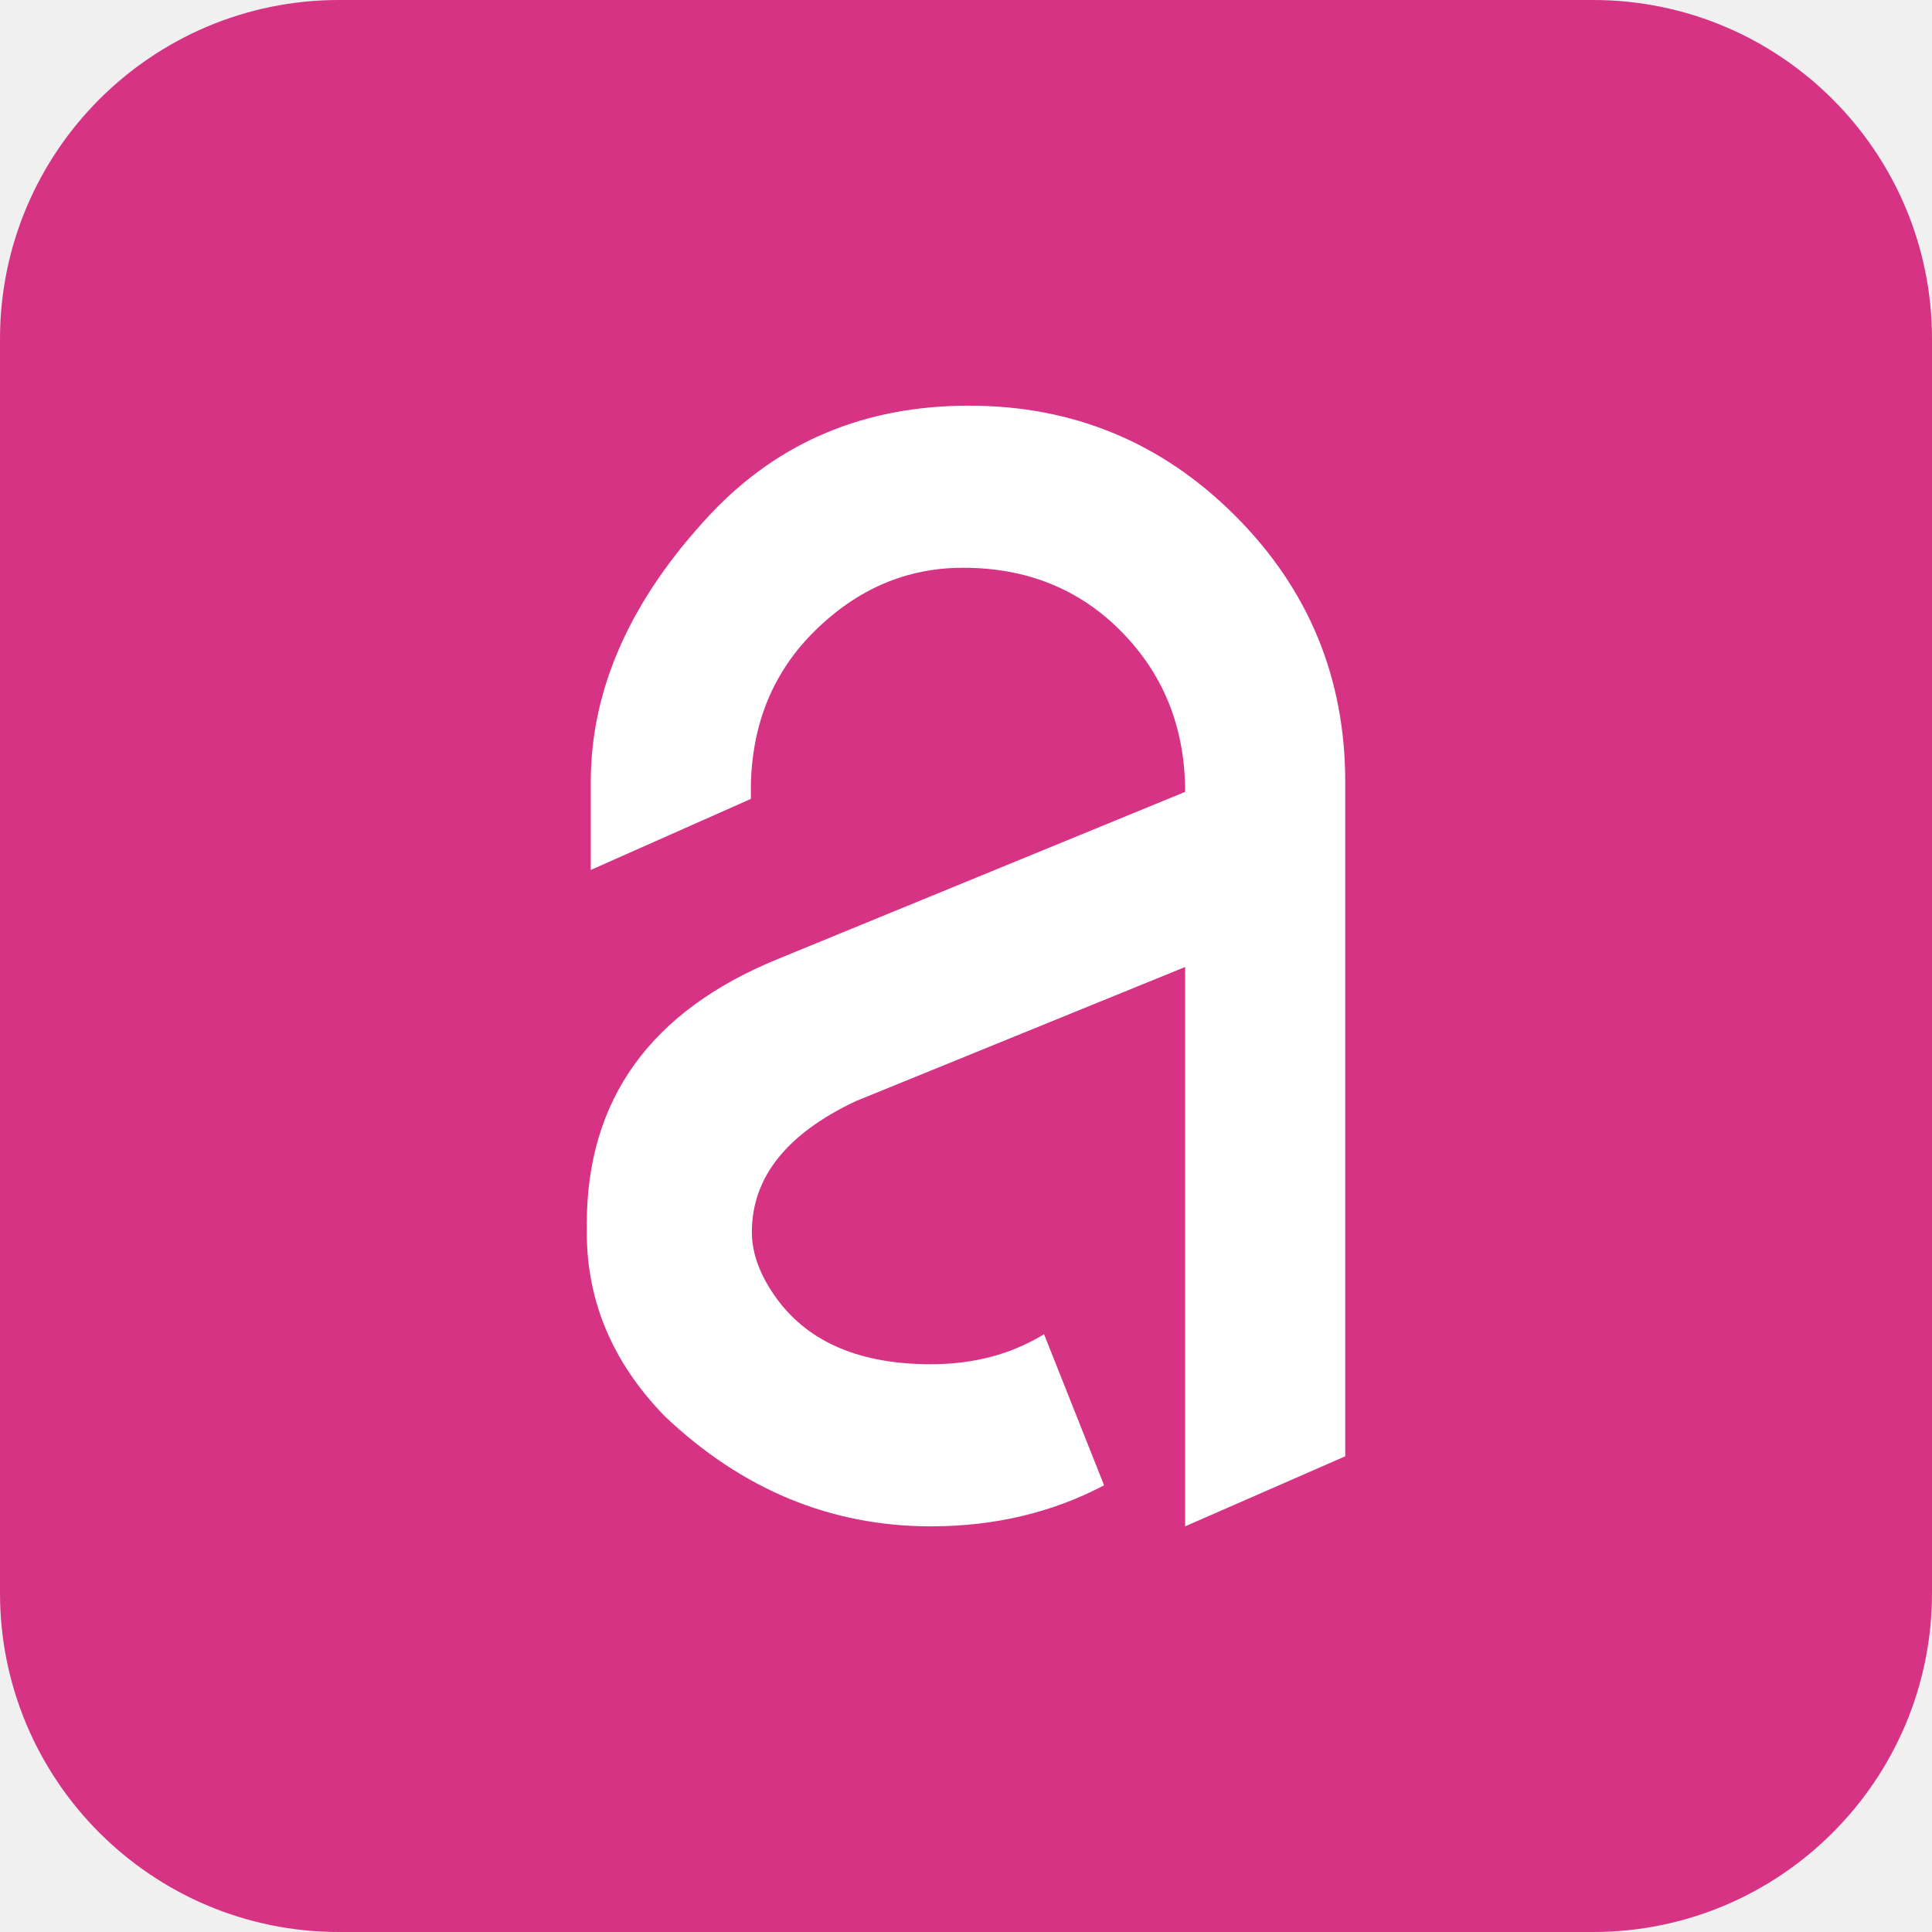
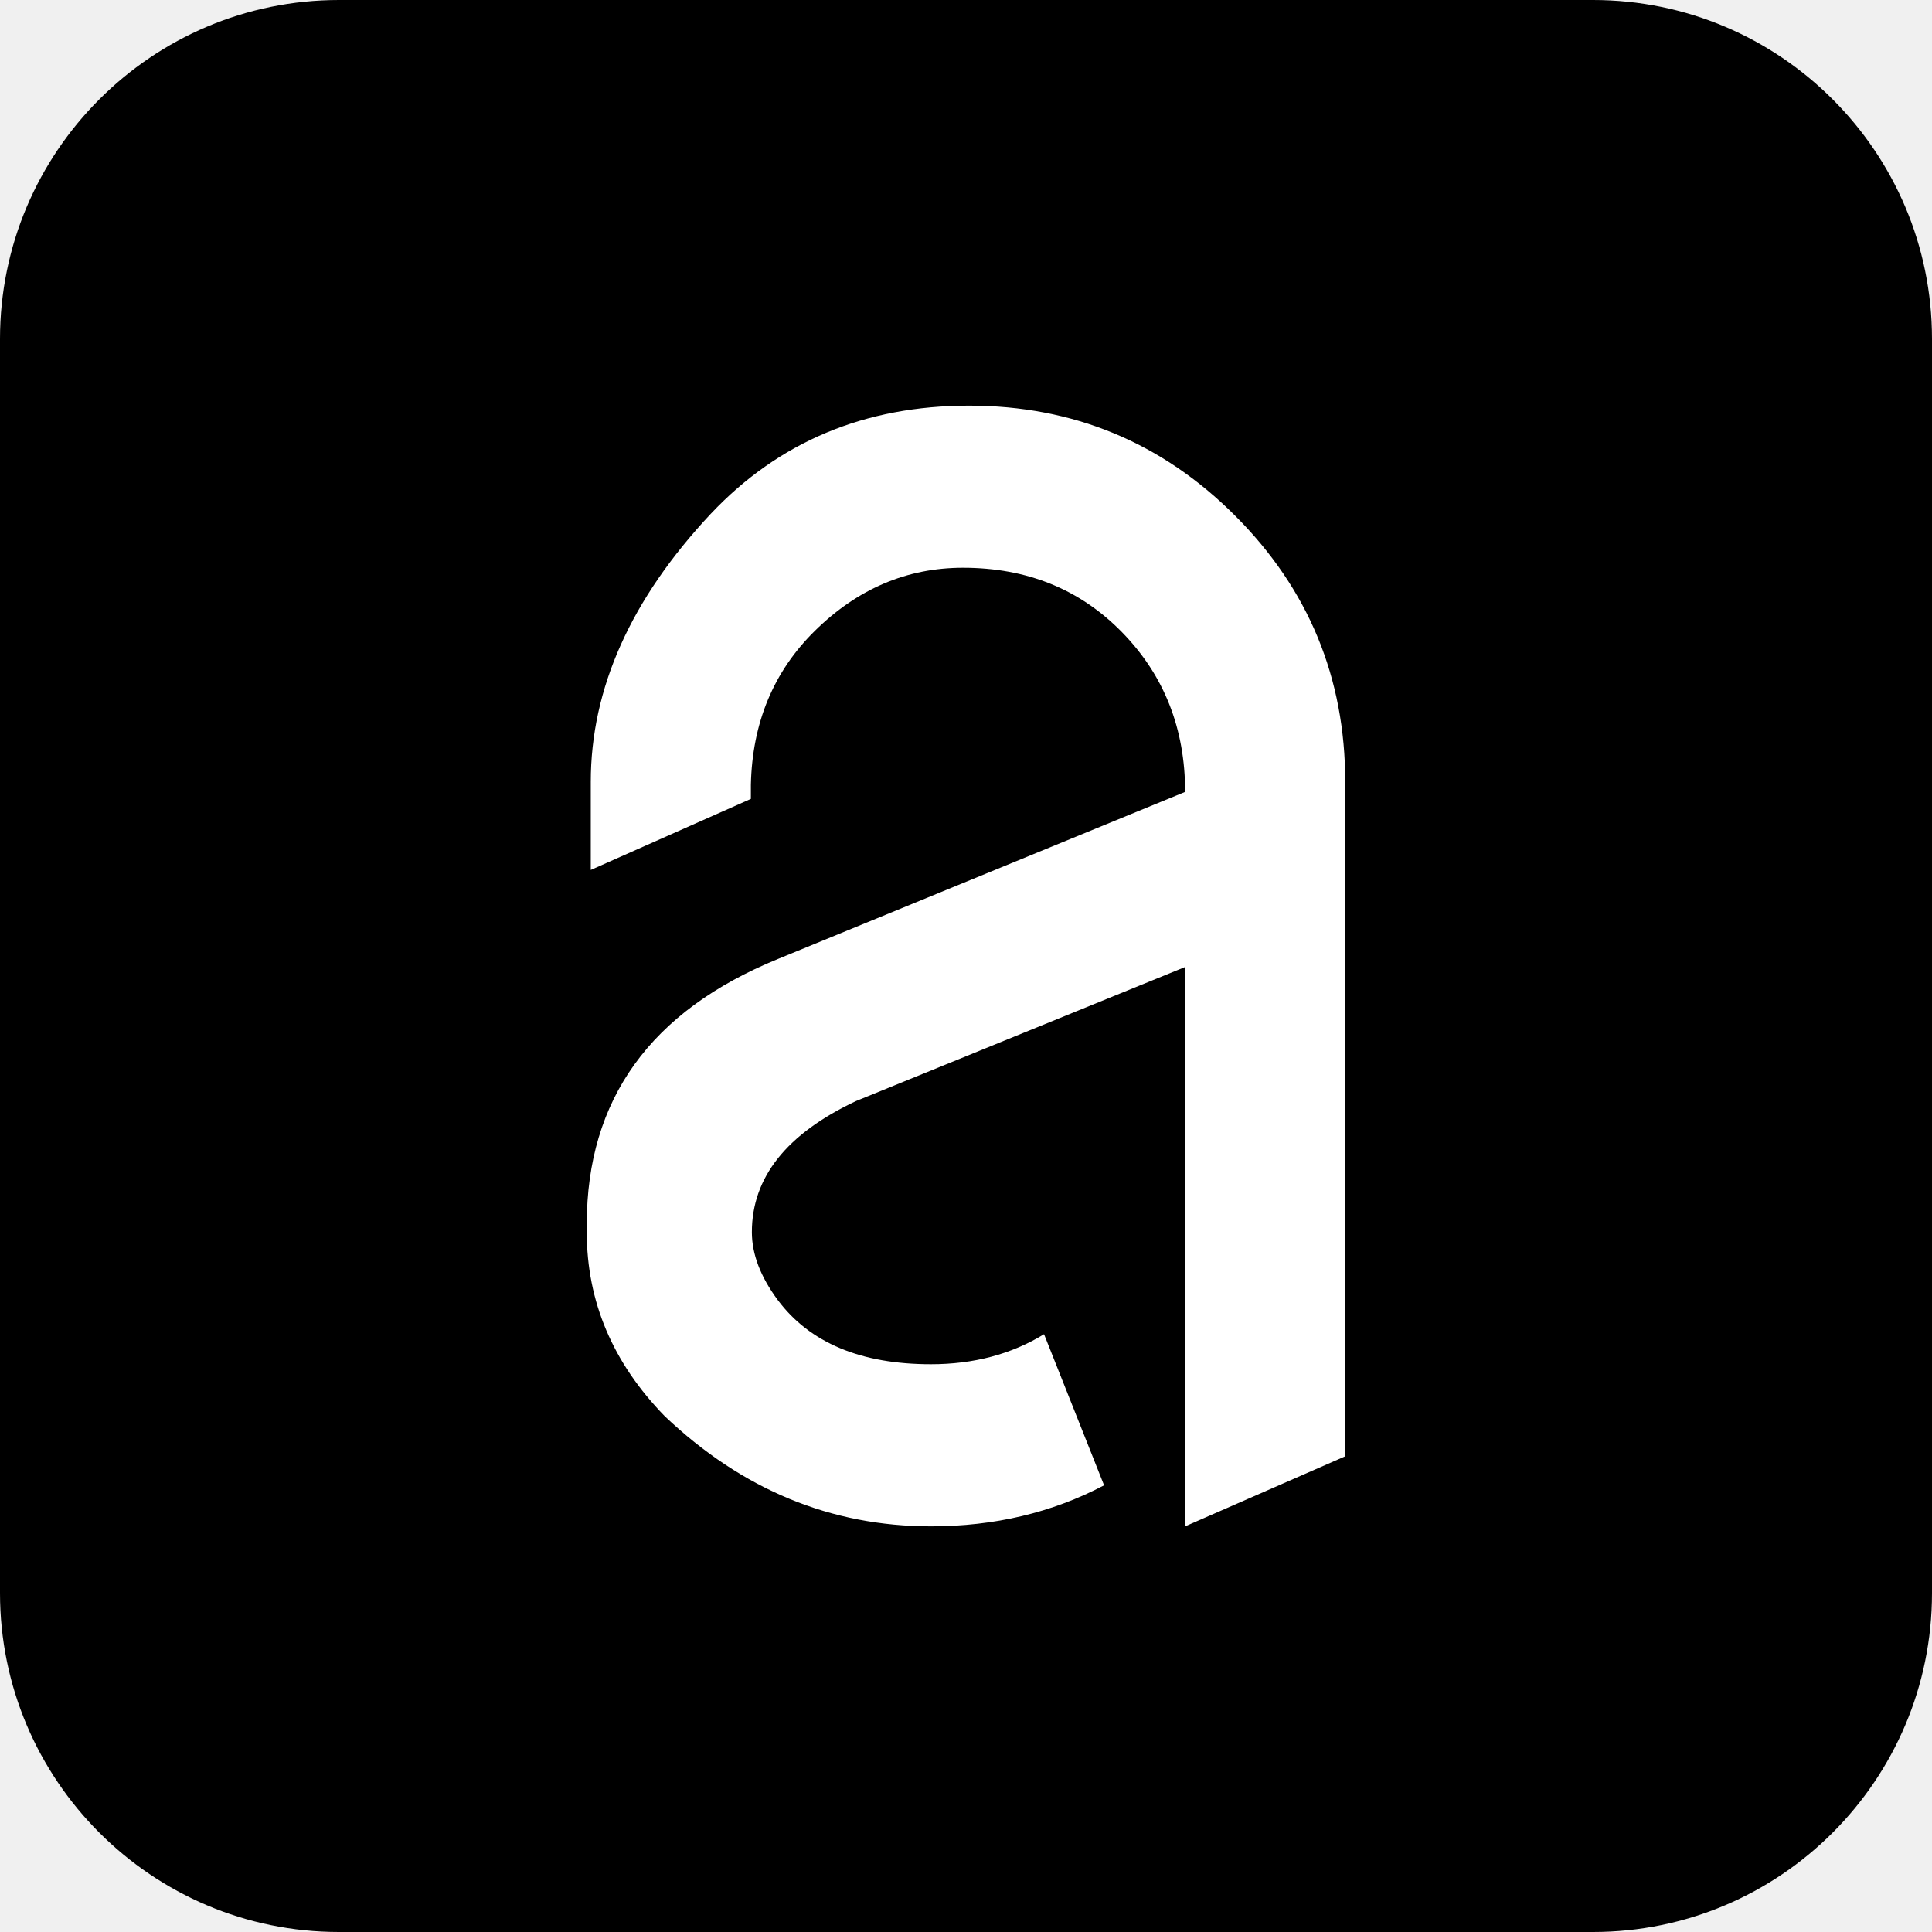
<svg xmlns="http://www.w3.org/2000/svg" viewBox="0 0 512 512" width="512pt" height="512pt">
-   <path d=" M 89.825 0 L 422.175 0 C 471.751 0 512 40.249 512 89.825 L 512 422.175 C 512 471.751 471.751 512 422.175 512 L 89.825 512 C 40.249 512 0 471.751 0 422.175 L 0 89.825 C 0 40.249 40.249 0 89.825 0 Z " fill="#D63384" />
+   <path d=" M 89.825 0 L 422.175 0 C 471.751 0 512 40.249 512 89.825 L 512 422.175 C 512 471.751 471.751 512 422.175 512 L 89.825 512 C 40.249 512 0 471.751 0 422.175 L 0 89.825 C 0 40.249 40.249 0 89.825 0 Z " fill="currentColor" />
  <path d=" M 199.253 326.536 L 199.253 326.536 L 199.253 326.536 Q 199.253 335.286 206.148 344.567 L 206.148 344.567 L 206.148 344.567 Q 218.876 361.538 246.719 361.538 L 246.719 361.538 L 246.719 361.538 Q 263.69 361.538 276.683 353.583 L 276.683 353.583 L 292.594 393.624 L 292.594 393.624 Q 271.91 404.496 246.719 404.496 L 246.719 404.496 L 246.719 404.496 Q 206.943 404.496 176.183 375.327 L 176.183 375.327 L 176.183 375.327 Q 155.5 354.113 155.5 326.536 L 155.5 326.536 L 155.5 326.536 Q 155.5 325.475 155.5 324.414 L 155.5 324.414 L 155.5 324.414 Q 155.5 274.827 206.148 254.144 L 206.148 254.144 L 314.073 209.86 L 314.073 209.86 Q 314.073 184.669 297.367 167.565 L 297.367 167.565 L 297.367 167.565 Q 280.661 150.462 255.204 150.462 L 255.204 150.462 L 255.204 150.462 Q 232.93 150.462 215.959 167.168 L 215.959 167.168 L 215.959 167.168 Q 199.518 183.343 198.988 208.004 L 198.988 208.004 L 198.988 211.716 L 156.561 230.544 L 156.561 207.208 L 156.561 207.208 Q 156.561 170.084 188.381 136.142 L 188.381 136.142 L 188.381 136.142 Q 215.429 107.504 256.796 107.504 L 256.796 107.504 L 256.796 107.504 Q 298.162 107.504 327.331 136.673 L 327.331 136.673 L 327.331 136.673 Q 356.5 165.842 356.5 207.208 L 356.5 207.208 L 356.5 385.934 L 314.073 404.496 L 314.073 256.265 L 226.831 291.798 L 226.831 291.798 Q 199.253 304.792 199.253 326.536 Z " fill="#ffffff" />
</svg>
